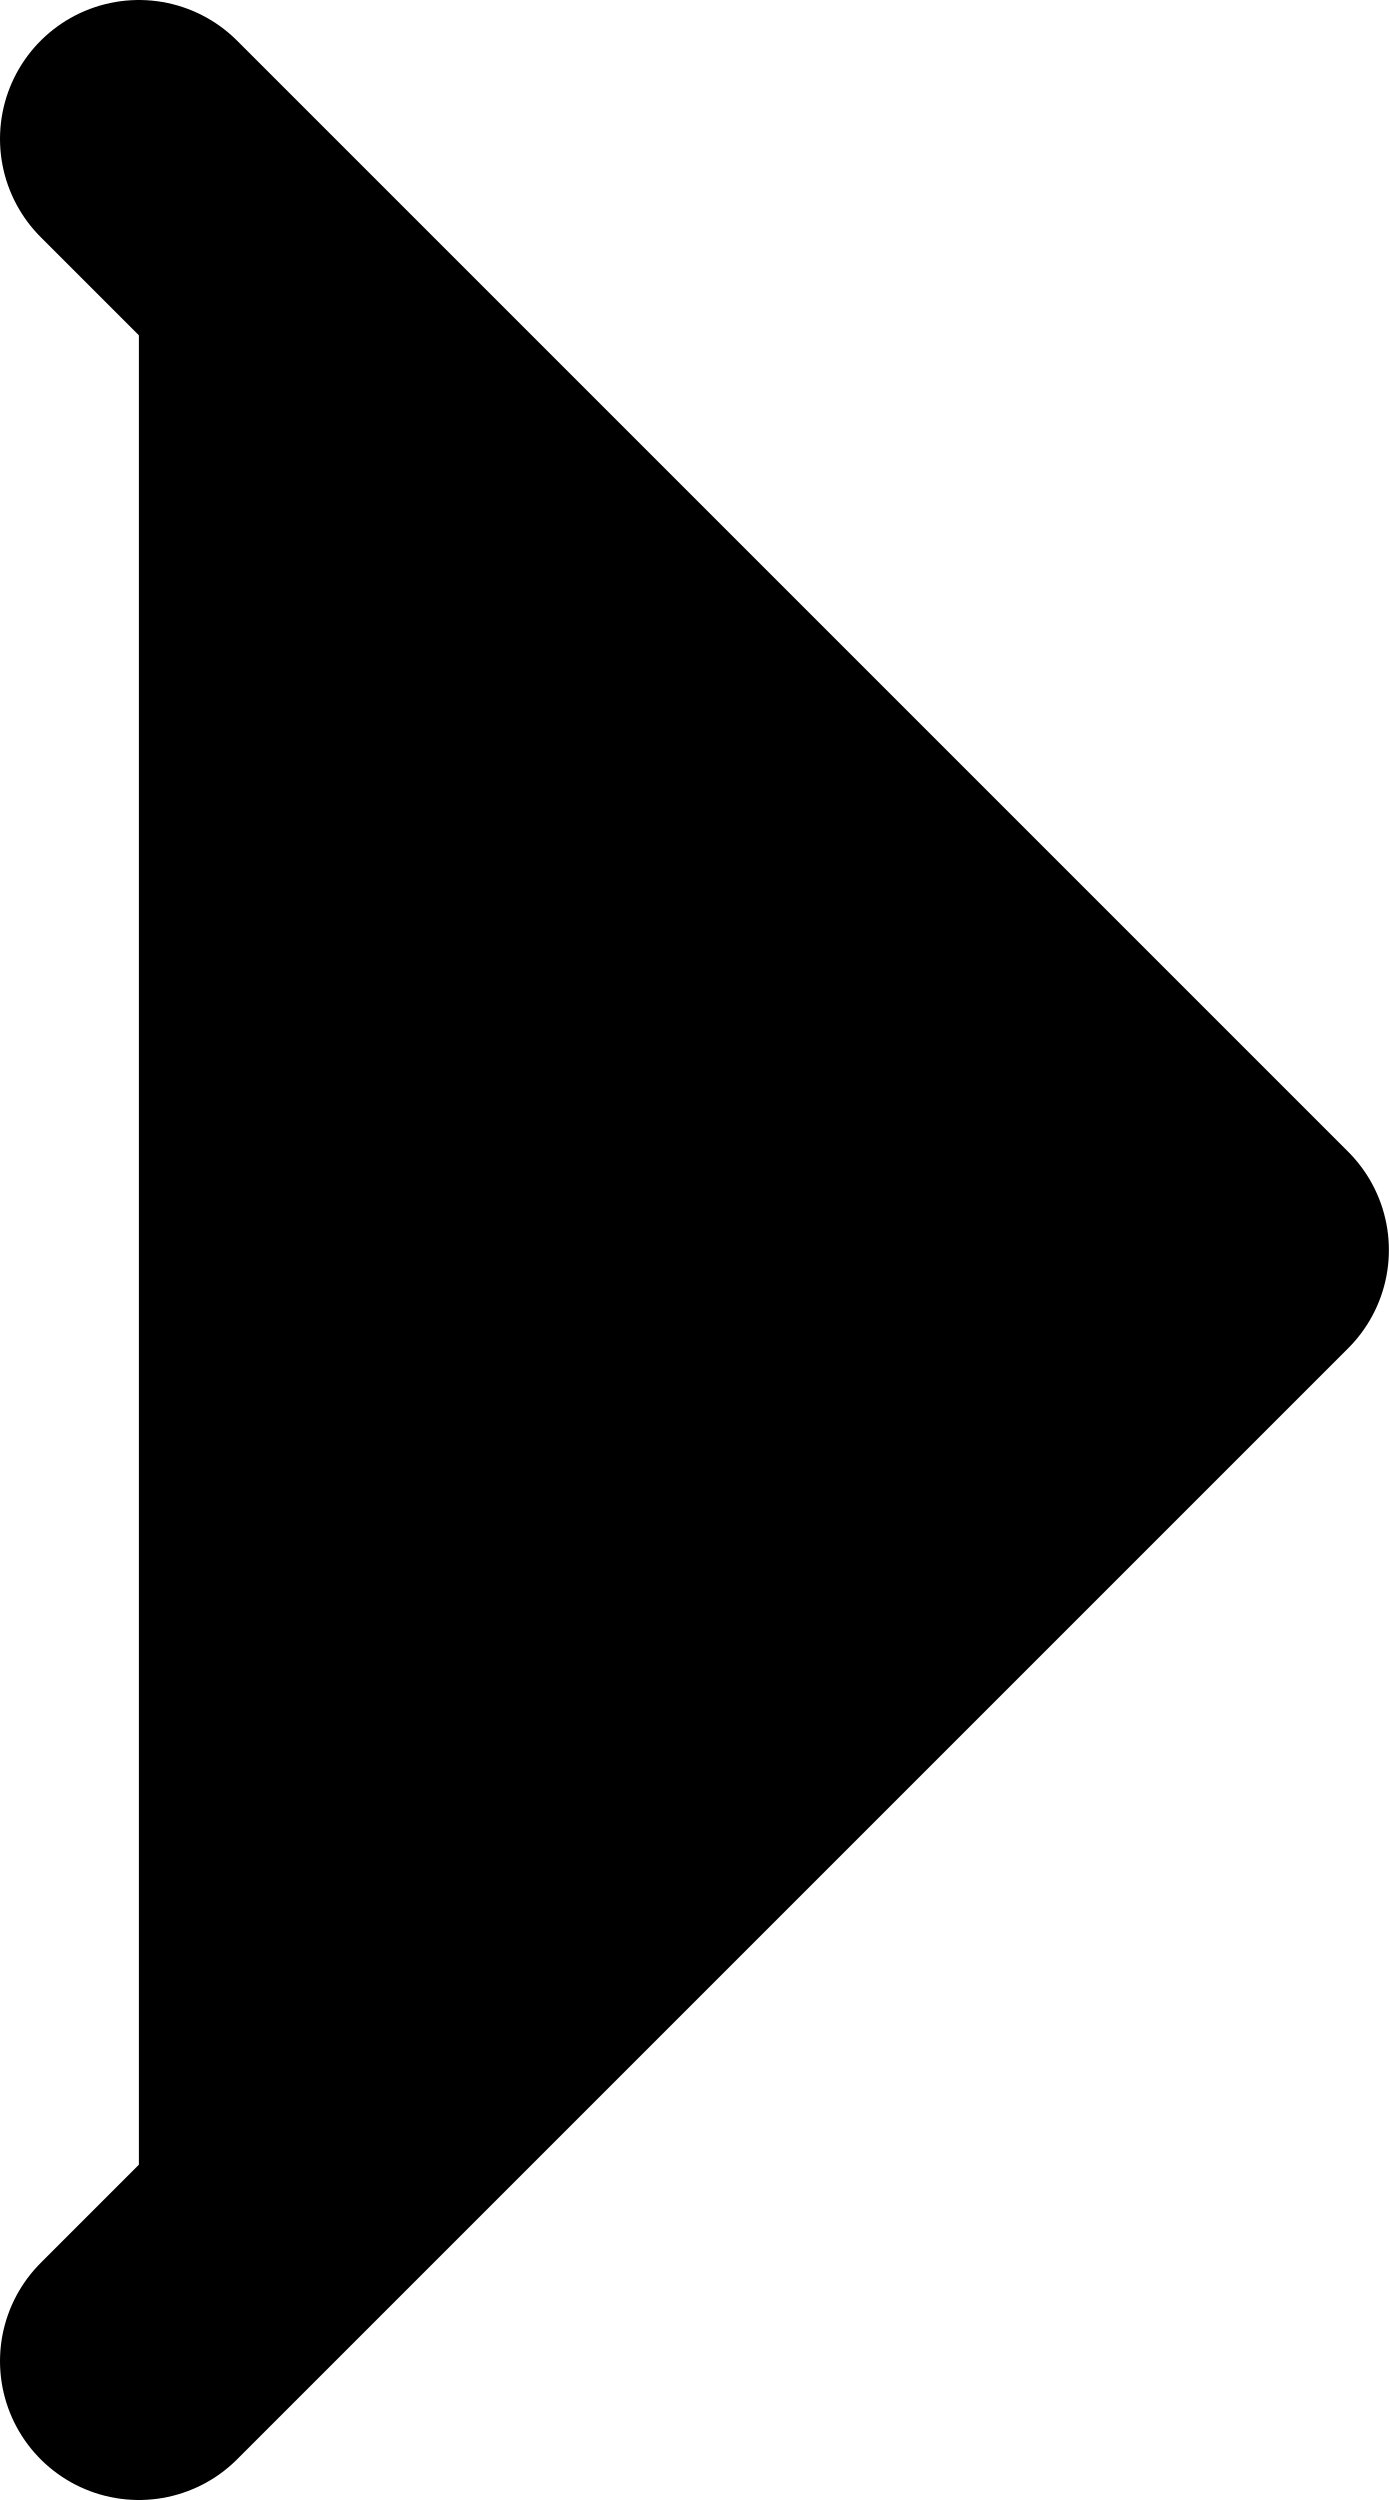
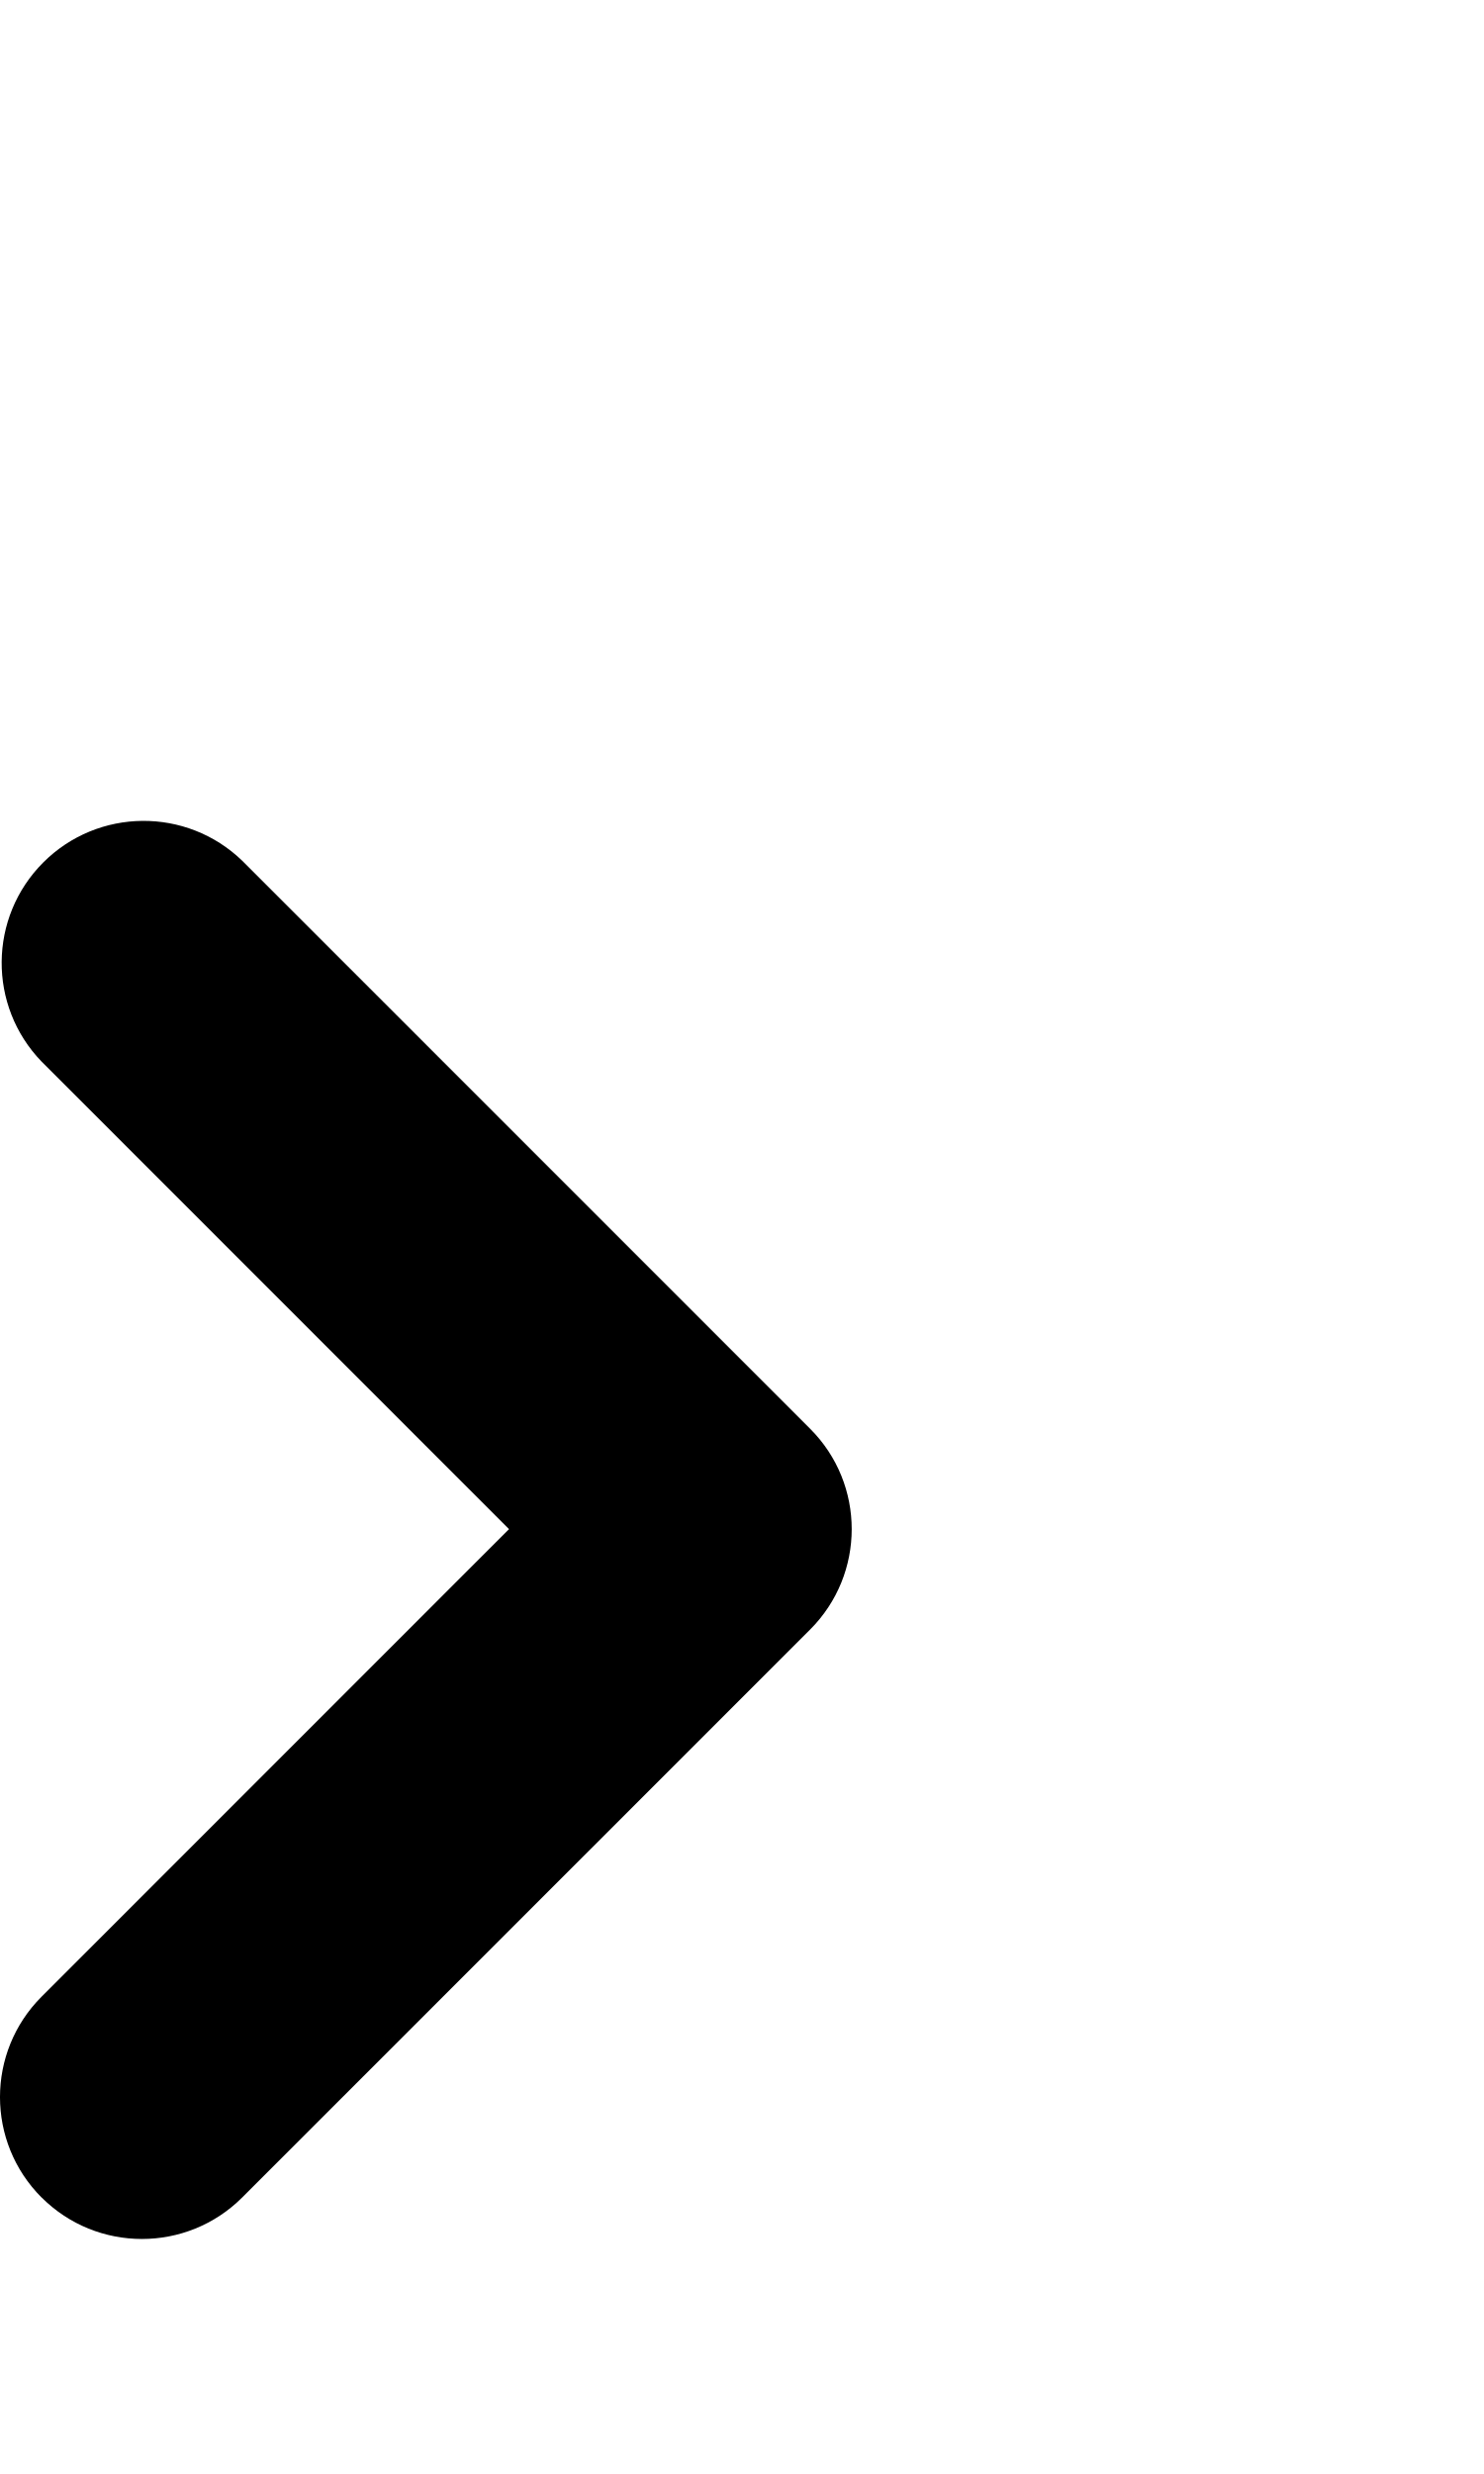
- <svg xmlns="http://www.w3.org/2000/svg" width="10" height="18" viewBox="0 0 10 18" fill="#000">
-   <path d="M1 1l8 8-8 8" stroke="#000" stroke-width="2" stroke-linecap="round" stroke-linejoin="round" />
+ <svg xmlns="http://www.w3.org/2000/svg" width="12" height="20" viewBox="0 0 20 12">
+   <path fill-rule="evenodd" clip-rule="evenodd" d="M.56 18.941a1.913 1.913 0 010-2.705l6.3-6.3-6.3-6.3A1.913 1.913 0 013.265.931l7.653 7.652a1.913 1.913 0 010 2.706L3.265 18.94a1.913 1.913 0 01-2.705 0z" />
</svg>
